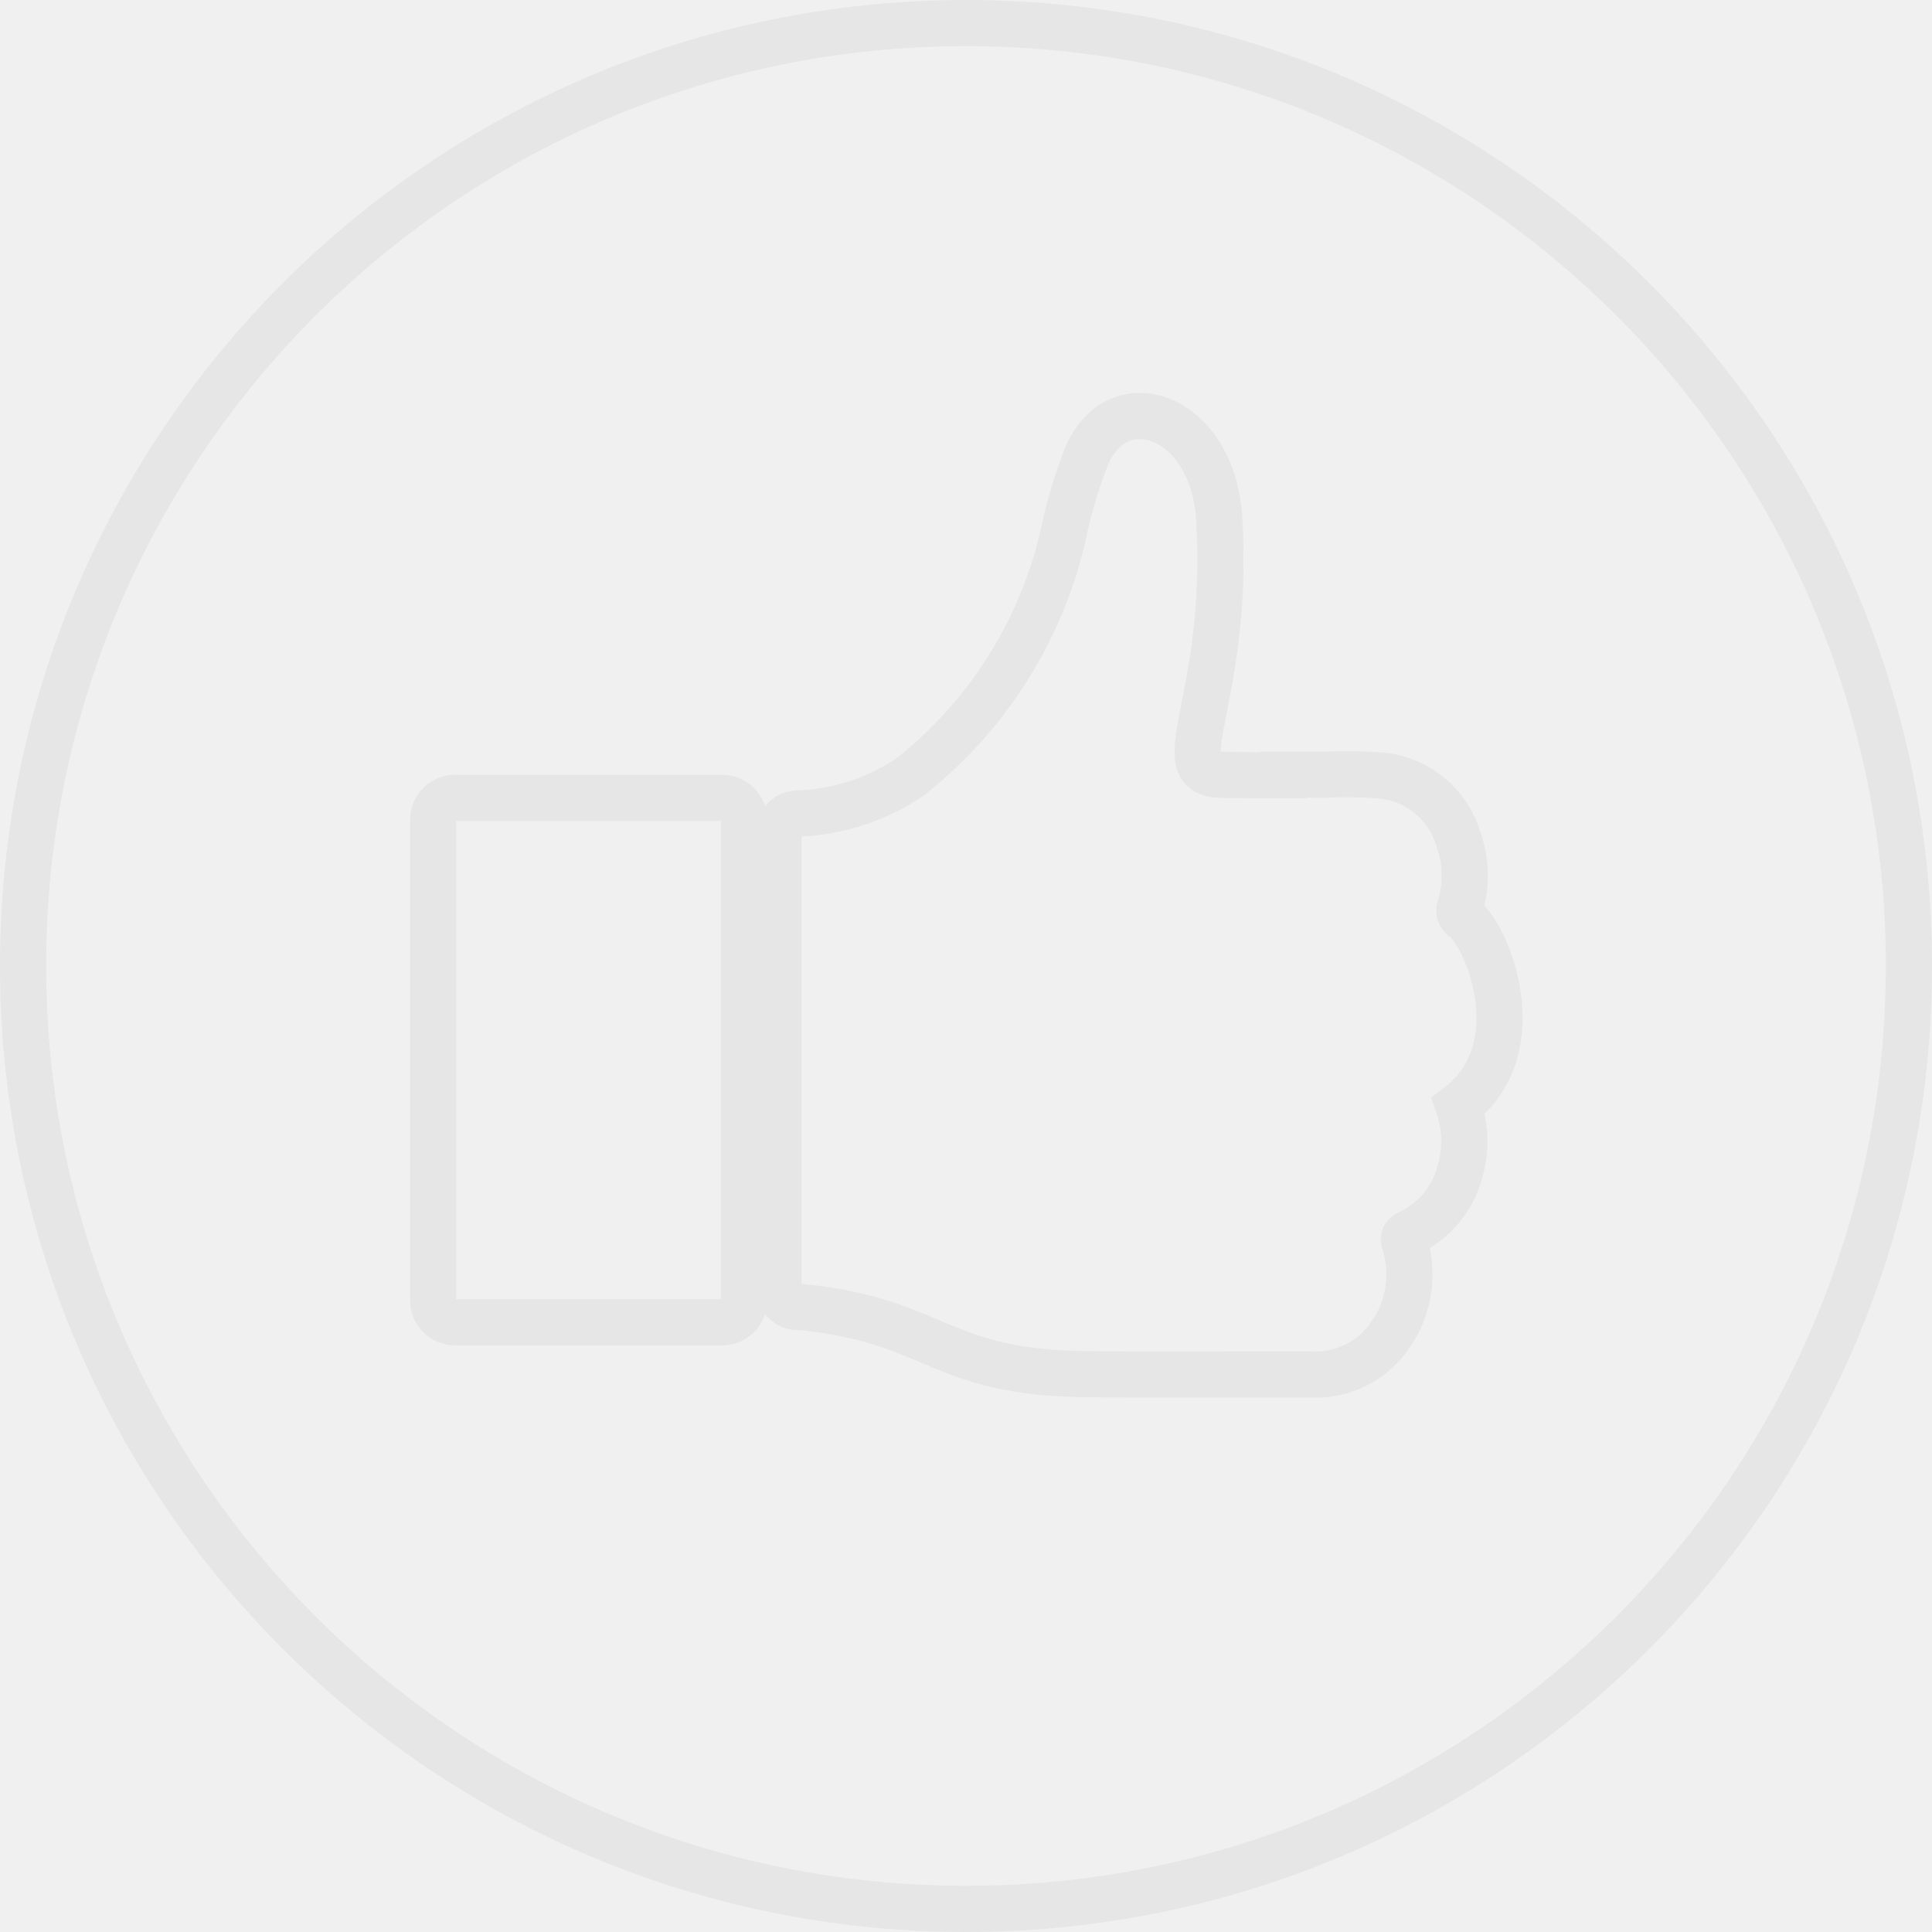
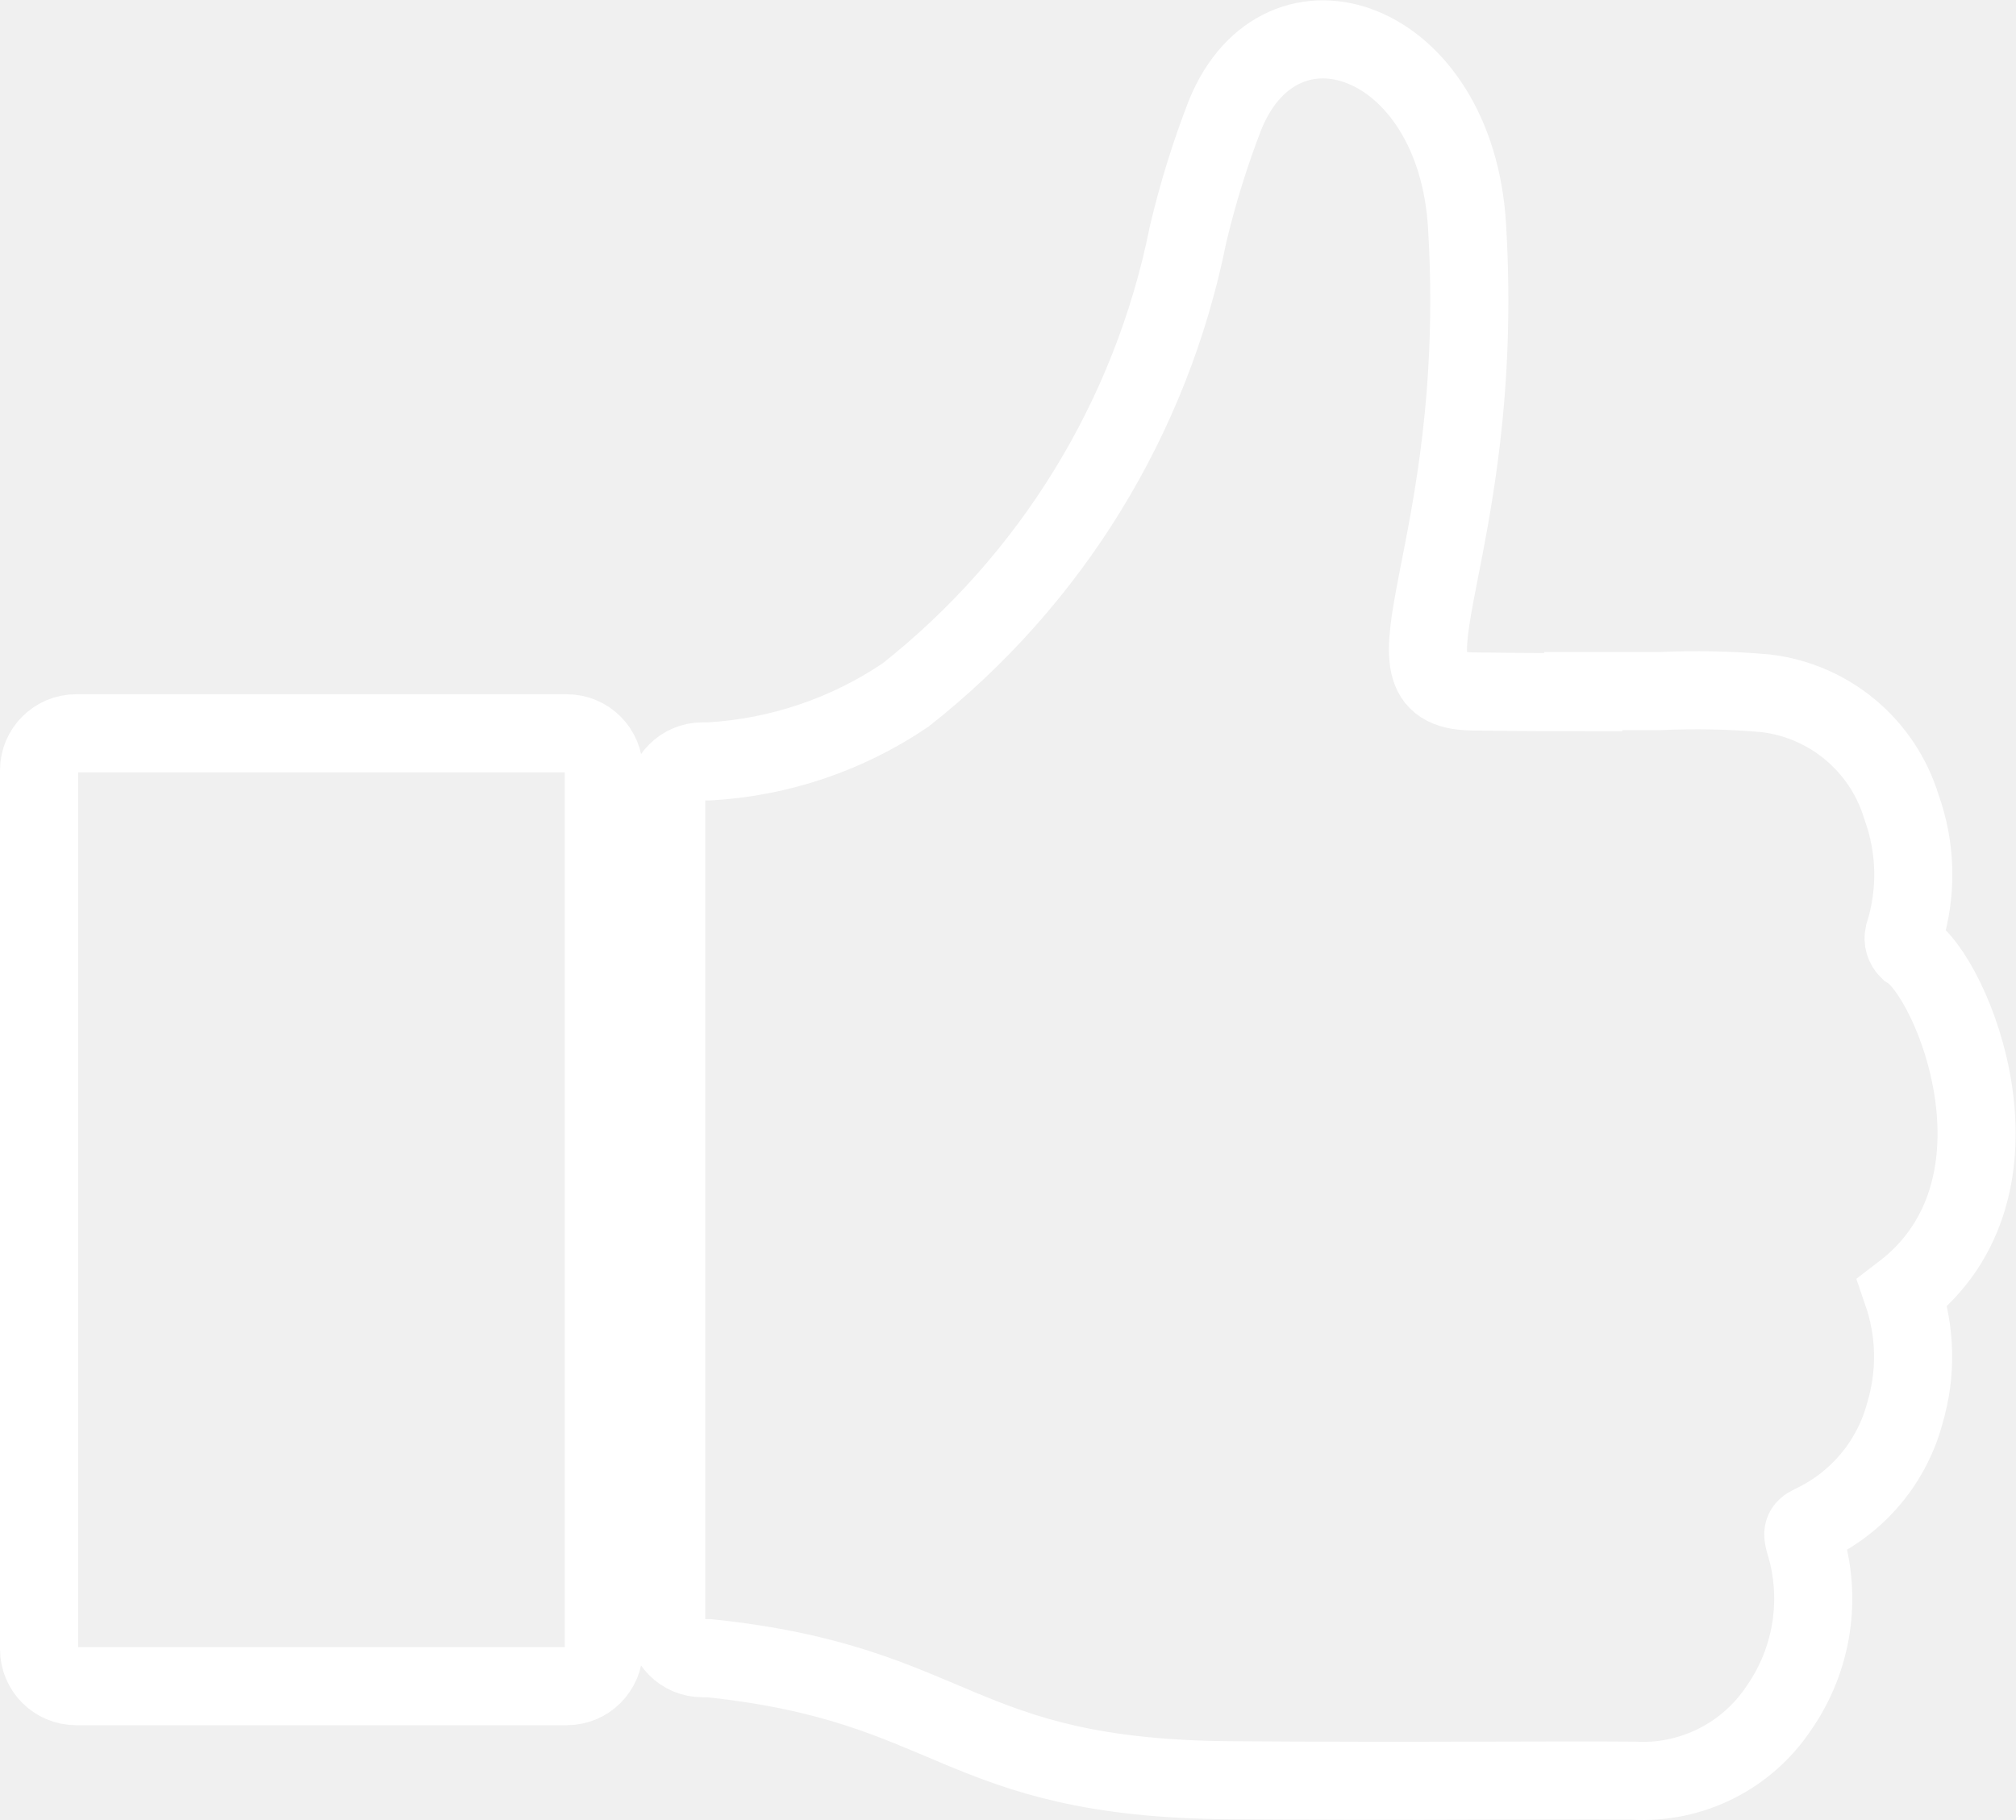
- <svg xmlns="http://www.w3.org/2000/svg" width="41.84" height="41.839" viewBox="0 0 41.84 41.839">
-   <g id="Group_2795" data-name="Group 2795" transform="translate(-17594.891 5101.63)">
-     <circle id="Ellipse_1521" data-name="Ellipse 1521" cx="20.42" cy="20.42" r="20.42" transform="translate(17595.391 -5101.13)" fill="none" stroke="#e6e6e6" stroke-miterlimit="10" stroke-width="1" />
-     <g id="Group_869" data-name="Group 869" transform="translate(17604.271 -5092.623)">
-       <path id="Path_5142" data-name="Path 5142" d="M453.532,386.751a.192.192,0,0,1-.053-.179,2.352,2.352,0,0,0-.031-1.525,1.928,1.928,0,0,0-1.62-1.354,9.4,9.4,0,0,0-1.259-.024c-.3,0-.6,0-.912,0v.014c-.538,0-1.135-.005-1.329-.01-1.256-.022.18-1.594-.054-5.544-.134-2.263-2.212-2.973-2.884-1.331a10.69,10.69,0,0,0-.442,1.435,9.325,9.325,0,0,1-3.367,5.483,4.62,4.62,0,0,1-2.341.79h-.082a.432.432,0,0,0-.43.432v9.829a.432.432,0,0,0,.43.432h.083c2.956.306,2.925,1.426,6.2,1.453q1.539.013,3.077.005c.577,0,1.154,0,1.732,0a1.945,1.945,0,0,0,1.739-.871,2.274,2.274,0,0,0,.3-1.976c-.027-.1-.032-.153.083-.209a2.039,2.039,0,0,0,1.115-1.337,2.33,2.33,0,0,0-.034-1.423C455.109,389.577,454.046,387.052,453.532,386.751Z" transform="translate(-431.251 -375.899)" fill="none" stroke="#e6e6e6" stroke-miterlimit="10" stroke-width="1" fill-rule="evenodd" />
-       <rect id="Rectangle_776" data-name="Rectangle 776" width="6.732" height="11.358" rx="0.475" transform="translate(0 8.272)" fill="none" stroke="#e6e6e6" stroke-miterlimit="10" stroke-width="1" />
-     </g>
+ <svg xmlns="http://www.w3.org/2000/svg" width="24.316" height="21.951" viewBox="0 0 24.316 21.951">
+   <g id="Group_915" data-name="Group 915" transform="translate(0.471 0.475)">
+     <path id="Path_5161" data-name="Path 5161" d="M545.931,447.236a.194.194,0,0,1-.053-.181,2.4,2.4,0,0,0-.031-1.543,1.952,1.952,0,0,0-1.639-1.37,9.565,9.565,0,0,0-1.277-.026h-.922v.013c-.545,0-1.148-.005-1.344-.009-1.271-.024.181-1.613-.057-5.611-.135-2.29-2.237-3.007-2.917-1.346a10.914,10.914,0,0,0-.45,1.452,9.428,9.428,0,0,1-3.407,5.549,4.707,4.707,0,0,1-2.368.8h-.082a.436.436,0,0,0-.435.435v9.947a.436.436,0,0,0,.435.435h.082c2.994.313,2.961,1.445,6.28,1.472q1.555.011,3.113.005c.583,0,1.169-.005,1.752,0a1.972,1.972,0,0,0,1.761-.881,2.305,2.305,0,0,0,.307-2c-.027-.1-.031-.157.086-.212a2.066,2.066,0,0,0,1.127-1.353,2.369,2.369,0,0,0-.033-1.439C547.525,450.1,546.45,447.541,545.931,447.236Z" transform="translate(-523.384 -436.255)" fill="none" stroke="#fff" stroke-miterlimit="10" stroke-width="0.942" fill-rule="evenodd" />
+     <rect id="Rectangle_799" data-name="Rectangle 799" width="6.812" height="11.493" rx="0.447" transform="translate(0 8.37)" fill="none" stroke="#fff" stroke-miterlimit="10" stroke-width="0.942" />
  </g>
</svg>
